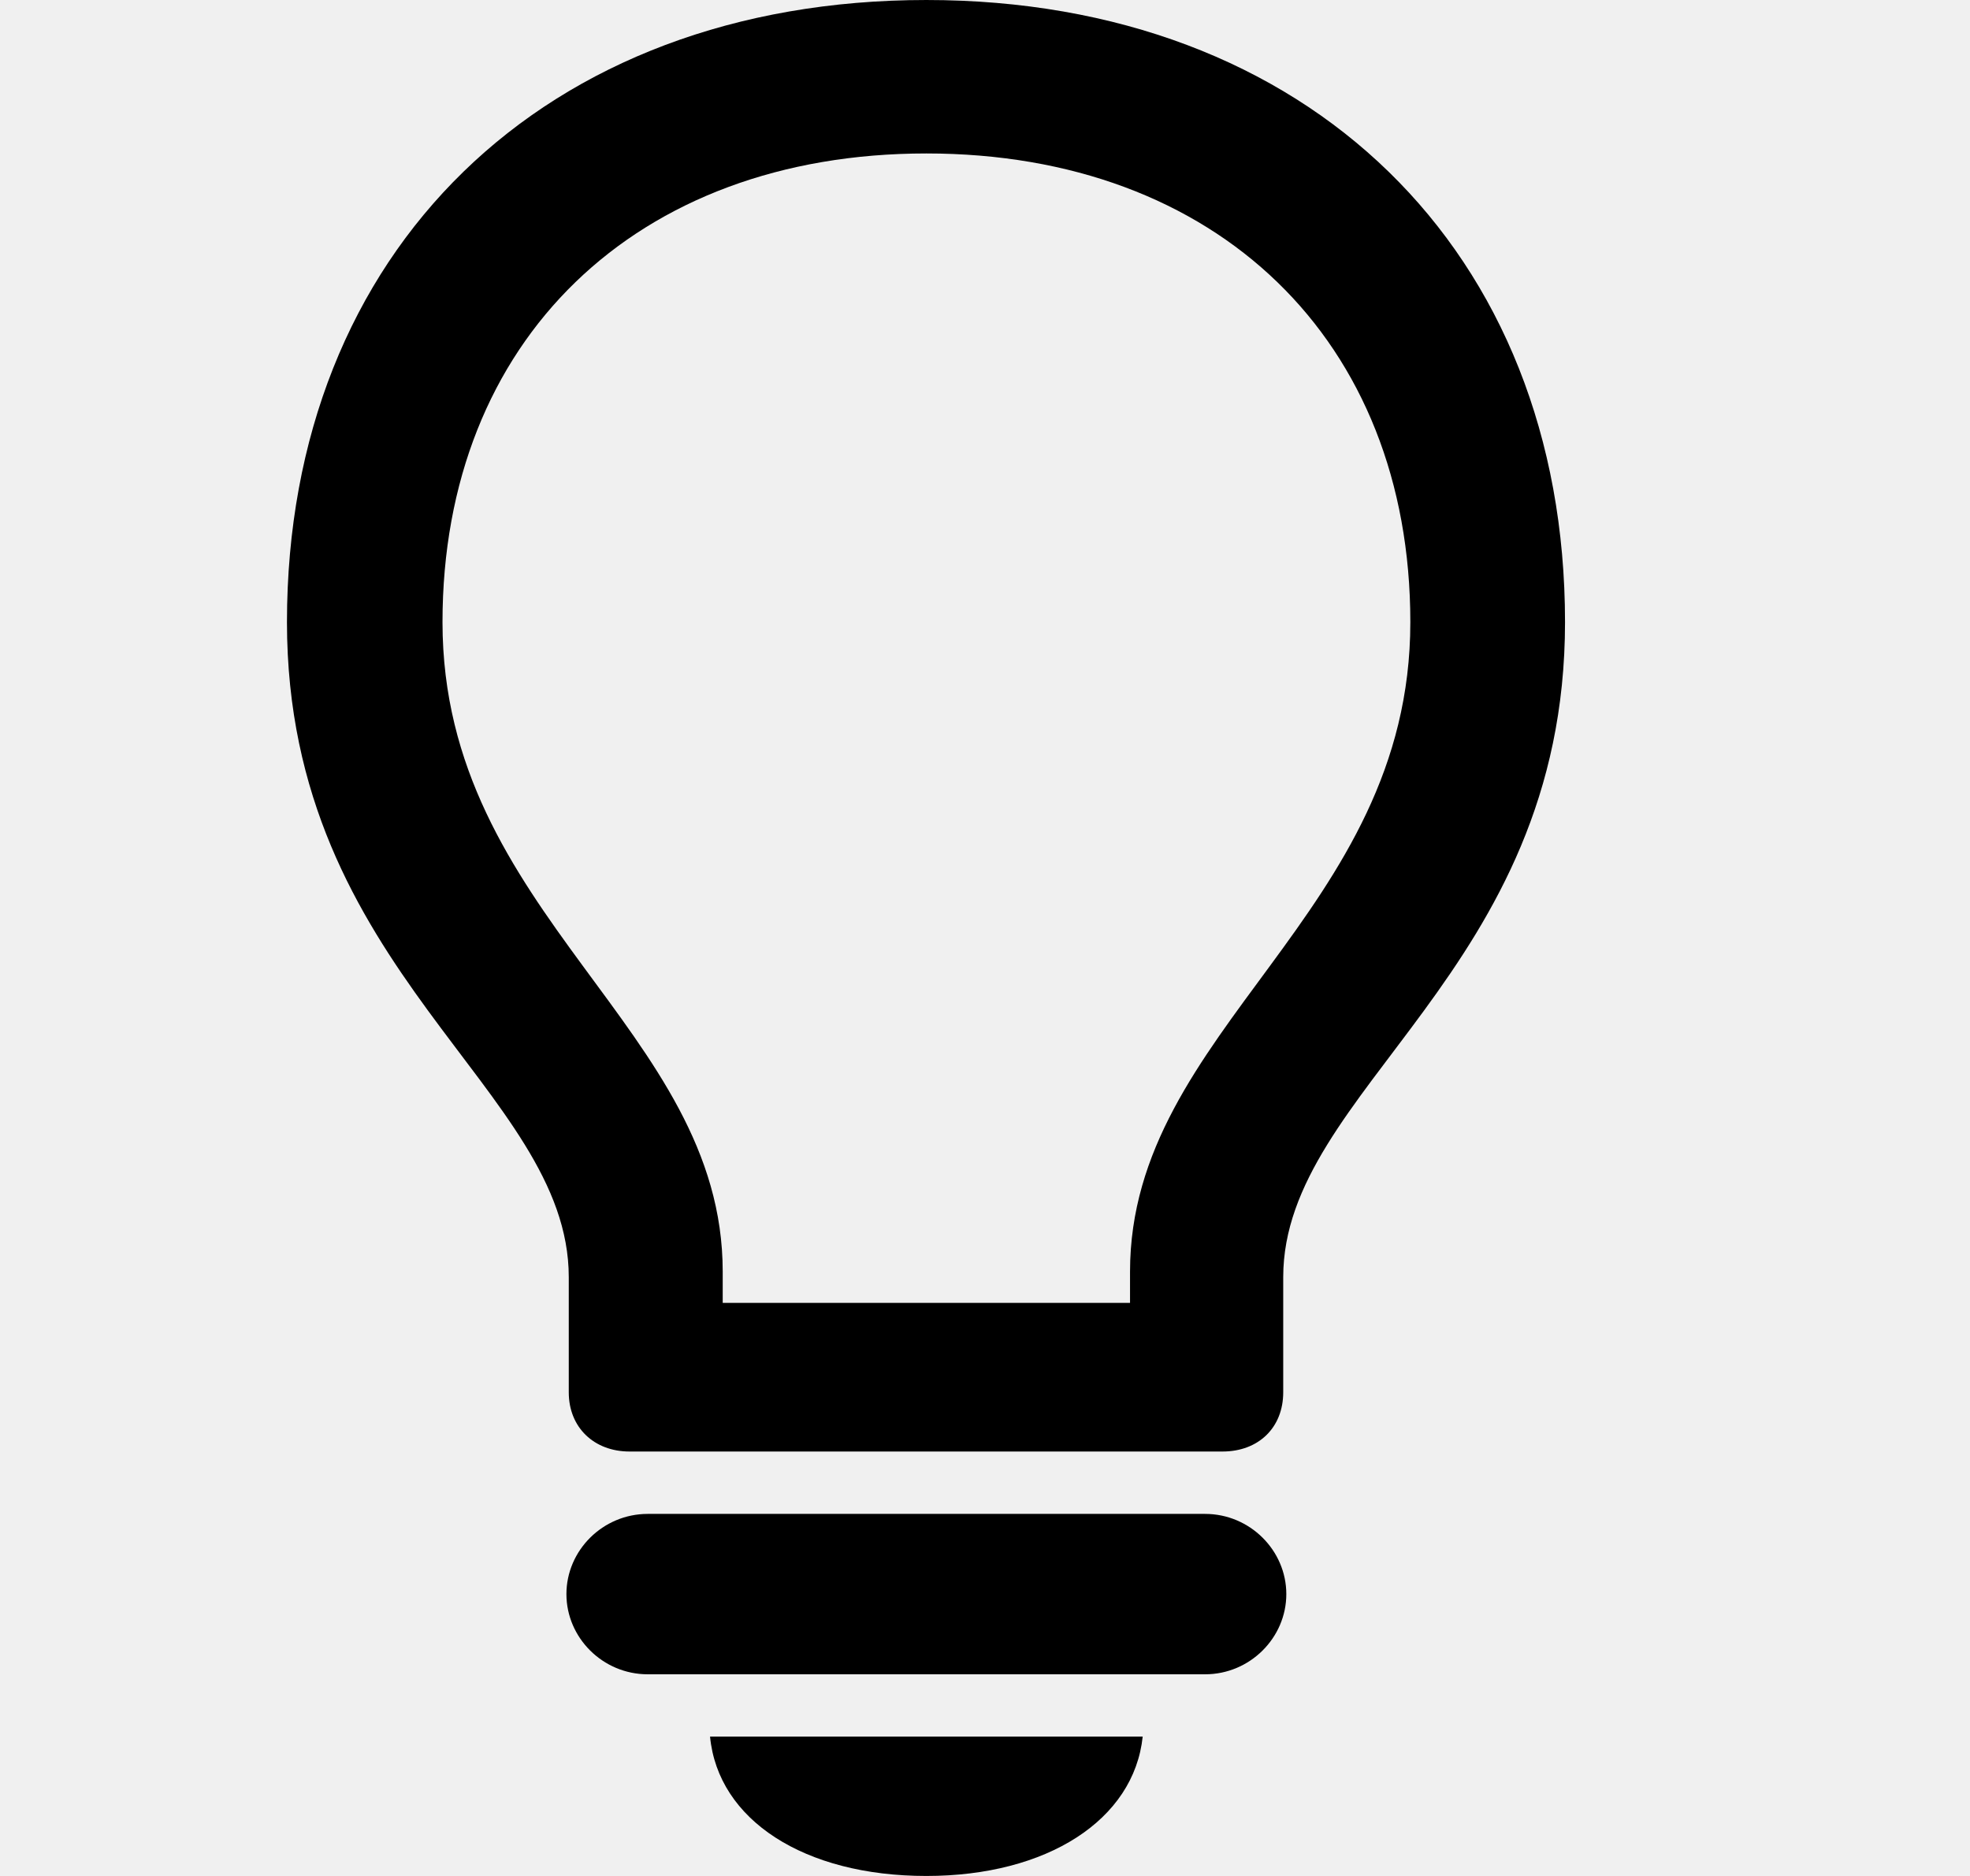
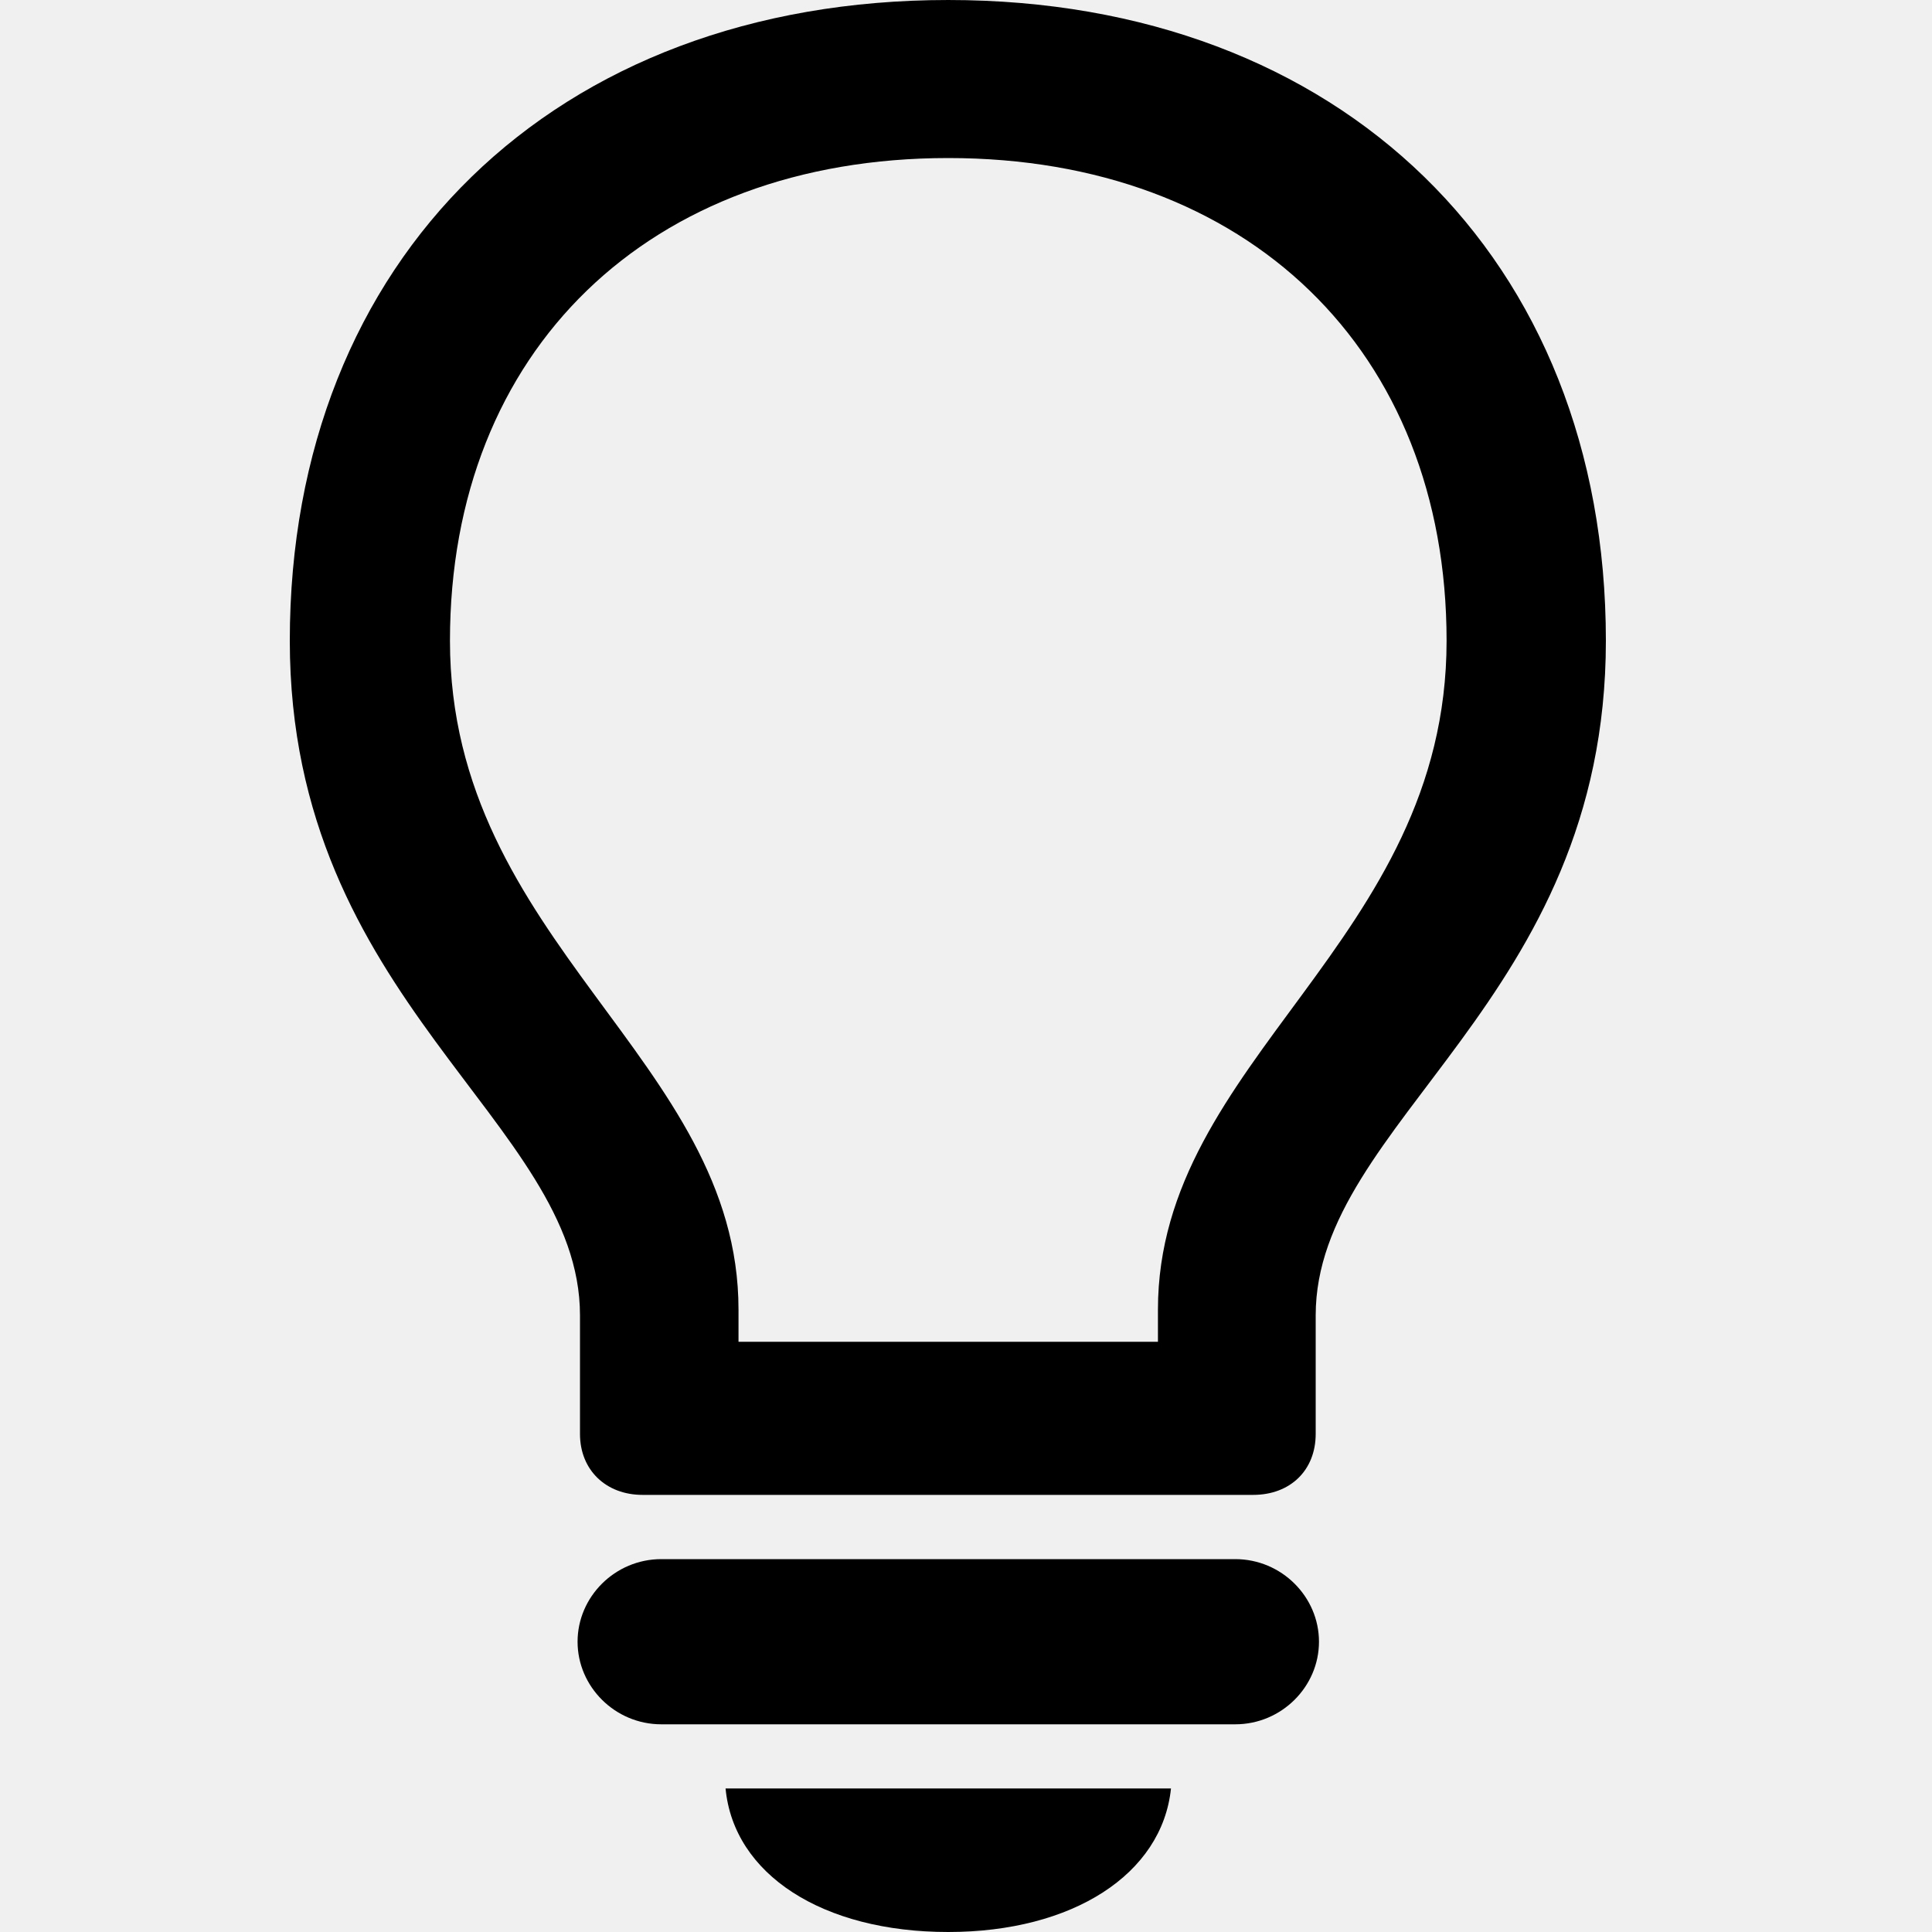
- <svg xmlns="http://www.w3.org/2000/svg" width="21" height="20" viewBox="0 0 21 20" fill="none">
-   <g clip-path="url(#clip0_1_465)">
-     <path d="M13.031 15.475C13.418 15.475 13.679 15.218 13.679 14.844V13.616C13.679 11.607 16.683 10.37 16.683 6.633C16.683 2.673 13.94 3.05176e-05 9.875 3.05176e-05C5.802 3.05176e-05 3.059 2.673 3.059 6.633C3.059 10.37 6.063 11.607 6.063 13.616V14.844C6.063 15.218 6.332 15.475 6.711 15.475H13.031ZM12.046 13.89H7.704V13.557C7.704 10.967 4.717 9.755 4.717 6.633C4.717 3.628 6.778 1.636 9.875 1.636C12.972 1.636 15.034 3.628 15.034 6.633C15.034 9.755 12.046 10.967 12.046 13.557V13.89ZM12.846 17.85C13.325 17.85 13.712 17.46 13.712 16.995C13.712 16.53 13.325 16.14 12.846 16.14H6.905C6.425 16.14 6.038 16.53 6.038 16.995C6.038 17.46 6.425 17.85 6.905 17.85H12.846ZM9.875 20C11.163 20 12.088 19.402 12.181 18.514H7.569C7.654 19.402 8.571 20 9.875 20Z" fill="black" />
-   </g>
-   <defs>
-     <clipPath id="clip0_1_465">
-       <rect width="20" height="20" fill="white" transform="translate(0.0588379 3.05176e-05)" />
-     </clipPath>
-   </defs>
+ <svg xmlns="http://www.w3.org/2000/svg" width="20" height="20" viewBox="0 0 20 20" fill="none">
+   <path d="M12.972 15.475C13.359 15.475 13.62 15.218 13.62 14.844V13.616C13.62 11.607 16.624 10.37 16.624 6.633C16.624 2.673 13.881 3.05176e-05 9.816 3.05176e-05C5.743 3.05176e-05 3 2.673 3 6.633C3 10.37 6.004 11.607 6.004 13.616V14.844C6.004 15.218 6.273 15.475 6.652 15.475H12.972ZM11.987 13.89H7.645V13.557C7.645 10.967 4.658 9.755 4.658 6.633C4.658 3.628 6.719 1.636 9.816 1.636C12.913 1.636 14.975 3.628 14.975 6.633C14.975 9.755 11.987 10.967 11.987 13.557V13.89ZM12.787 17.85C13.267 17.85 13.654 17.46 13.654 16.995C13.654 16.53 13.267 16.14 12.787 16.14H6.846C6.366 16.14 5.979 16.53 5.979 16.995C5.979 17.46 6.366 17.85 6.846 17.85H12.787ZM9.816 20C11.104 20 12.03 19.402 12.122 18.514H7.511C7.595 19.402 8.512 20 9.816 20Z" fill="black" />
</svg>
